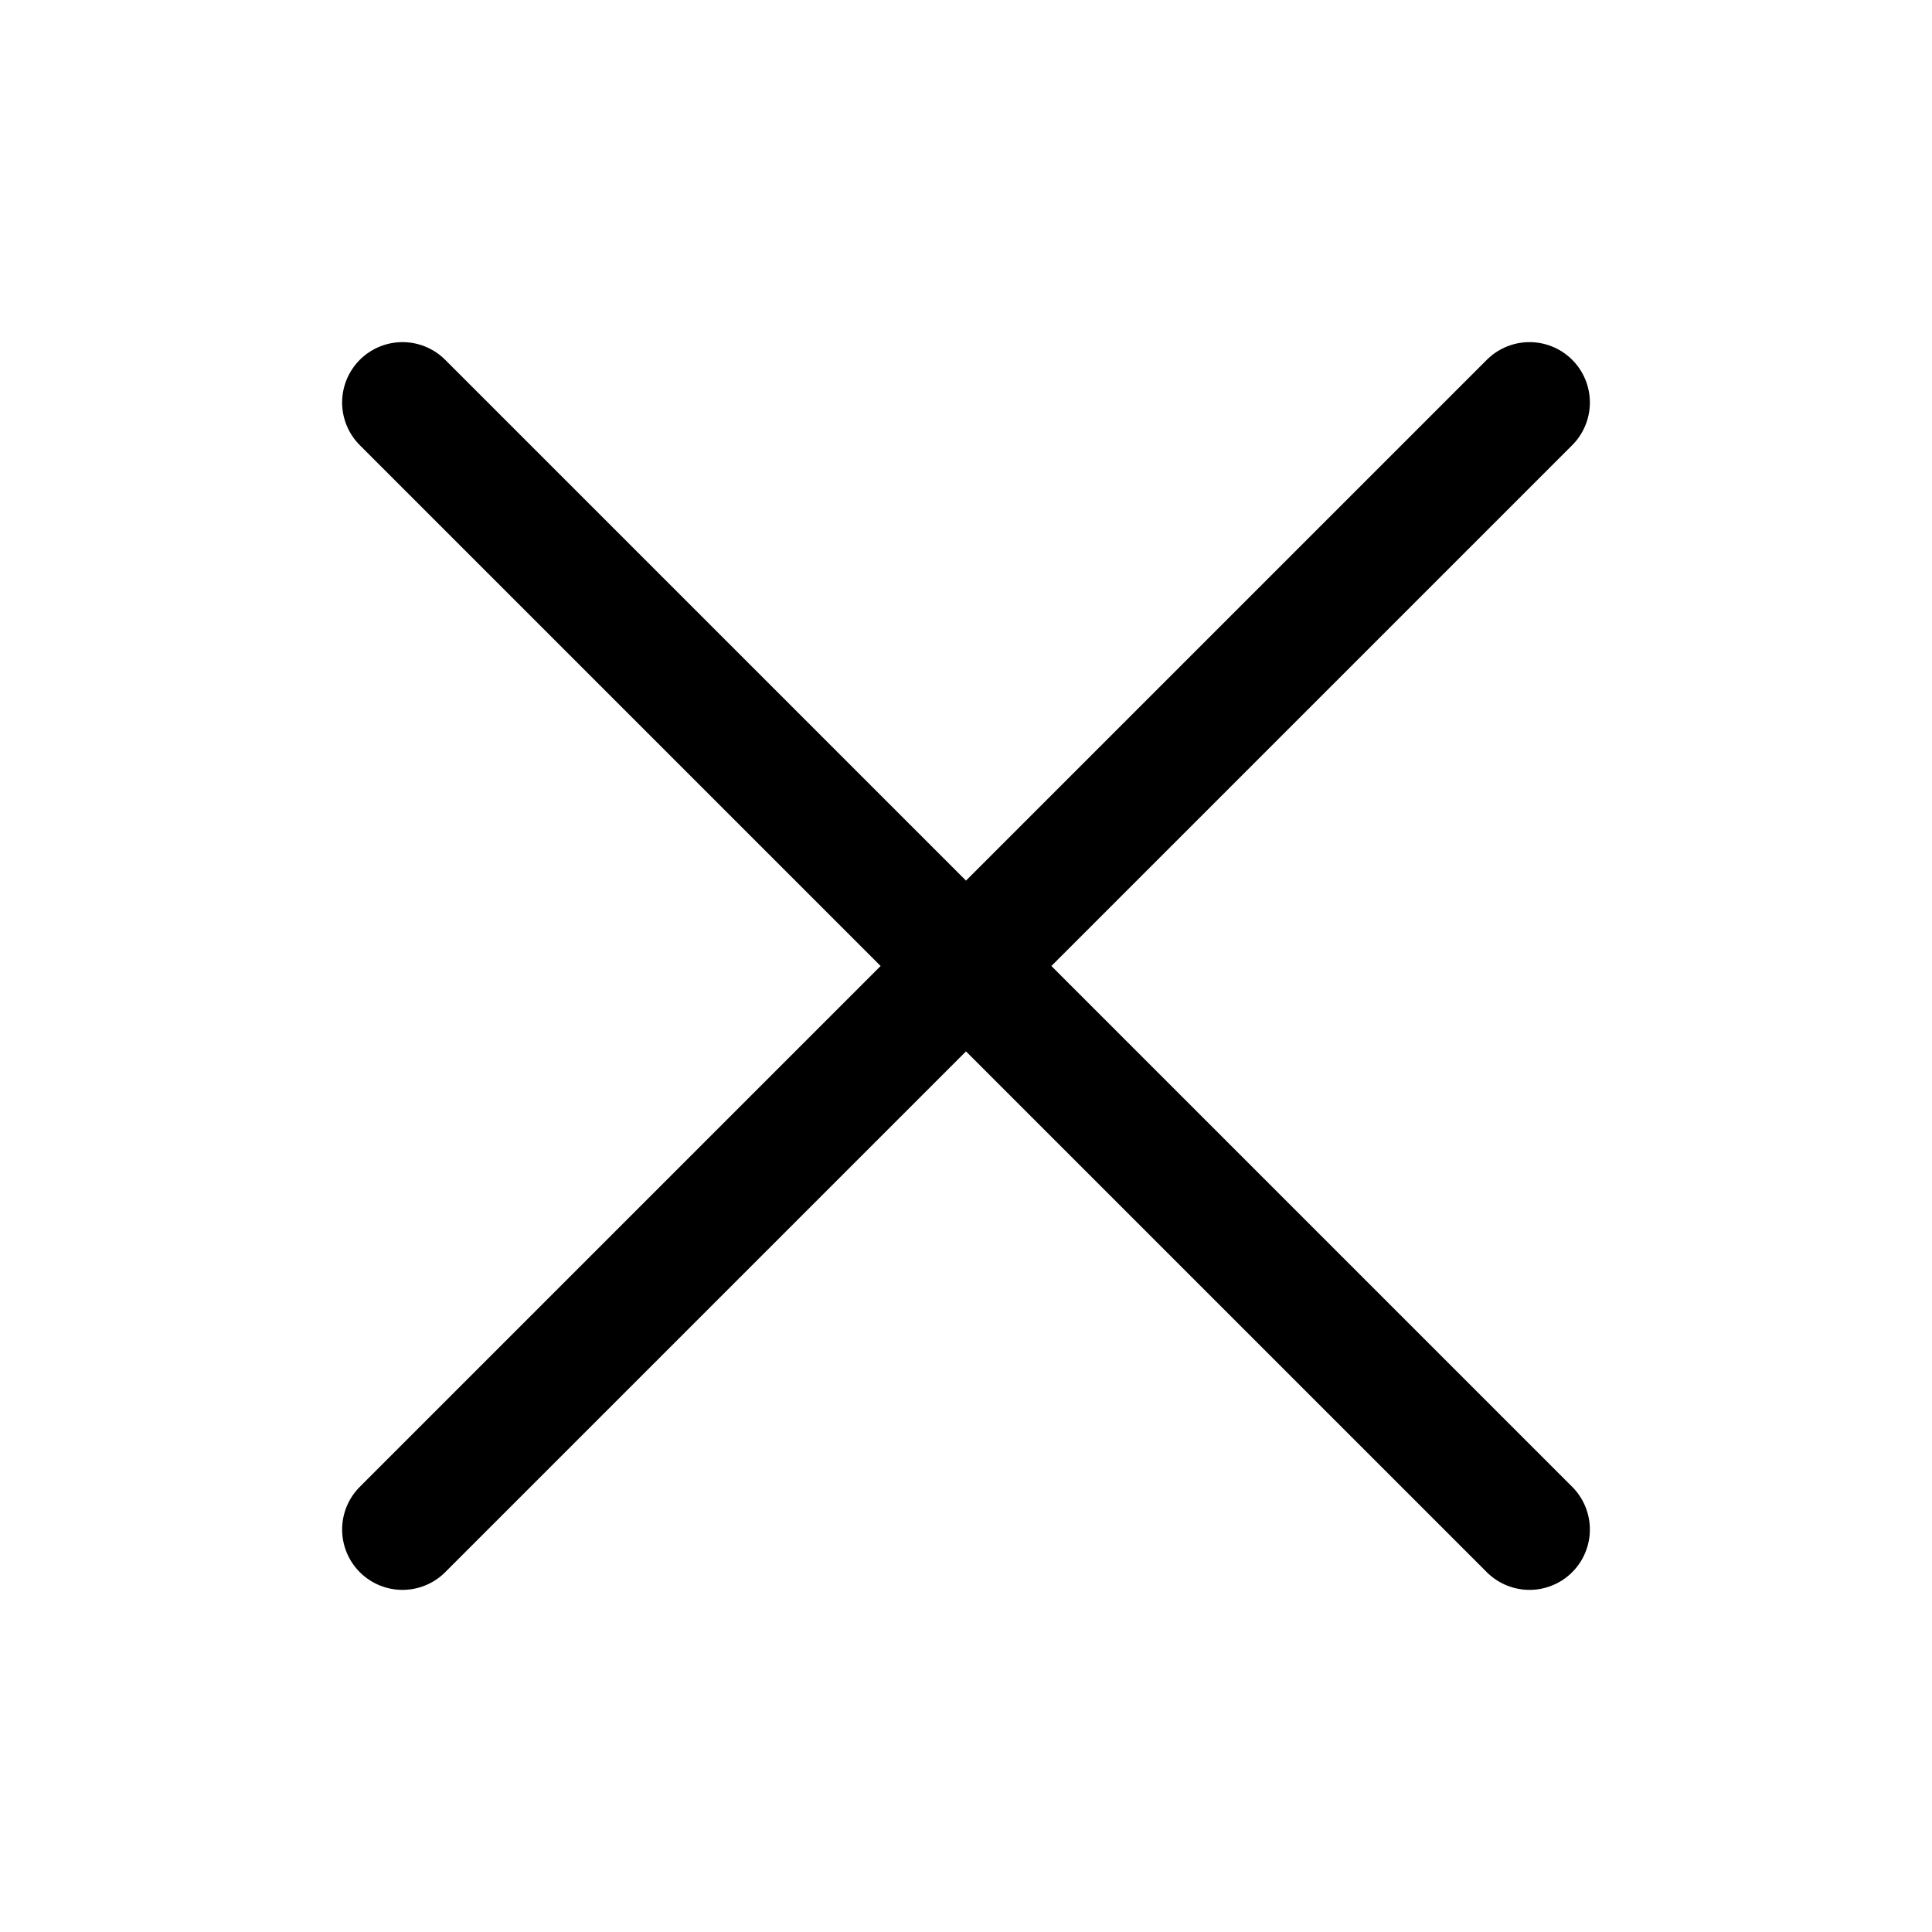
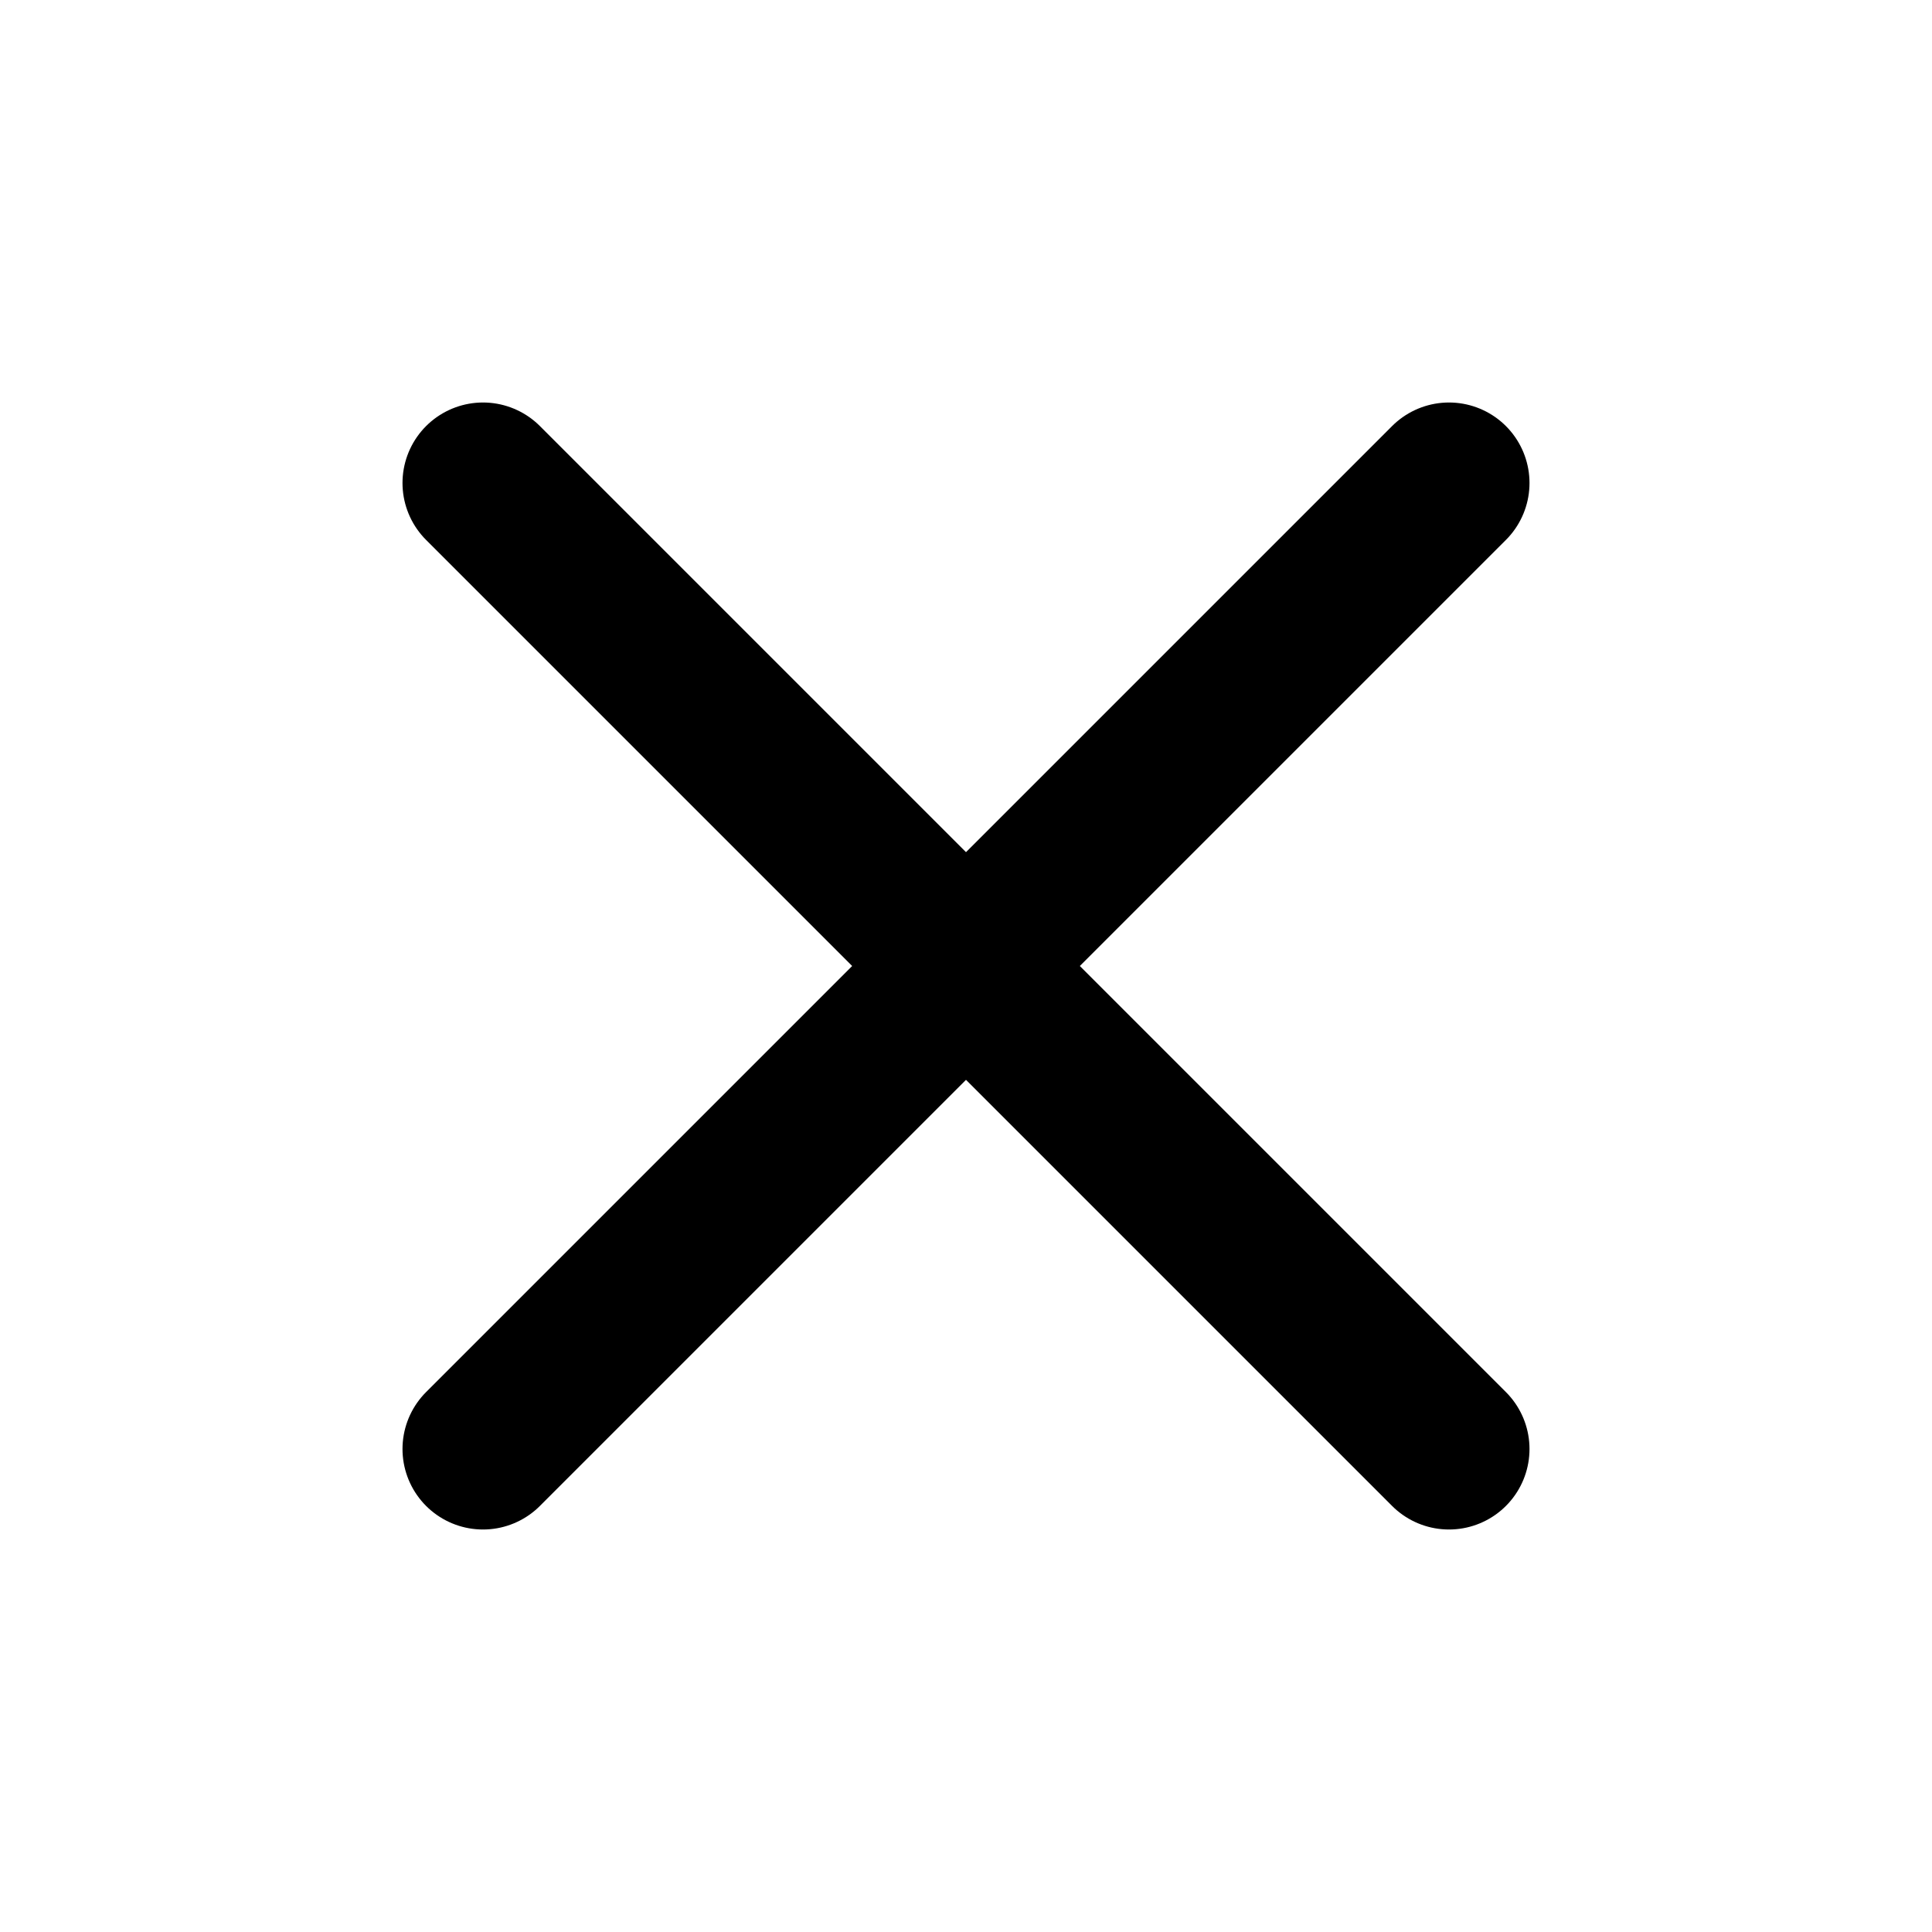
- <svg xmlns="http://www.w3.org/2000/svg" viewBox="0 0 24 24" width="16" height="16" color="#000000" fill="none">
-   <path d="M19 5L5 19M5 5L19 19" stroke="currentColor" stroke-width="1.5" stroke-linecap="round" stroke-linejoin="round" />
+ <svg xmlns="http://www.w3.org/2000/svg" class="w-4 h-4" fill="none" viewBox="0 0 24 24" stroke="currentColor">
+   <path stroke-linecap="round" stroke-linejoin="round" stroke-width="2" d="M6 18L18 6M6 6l12 12" />
</svg>
